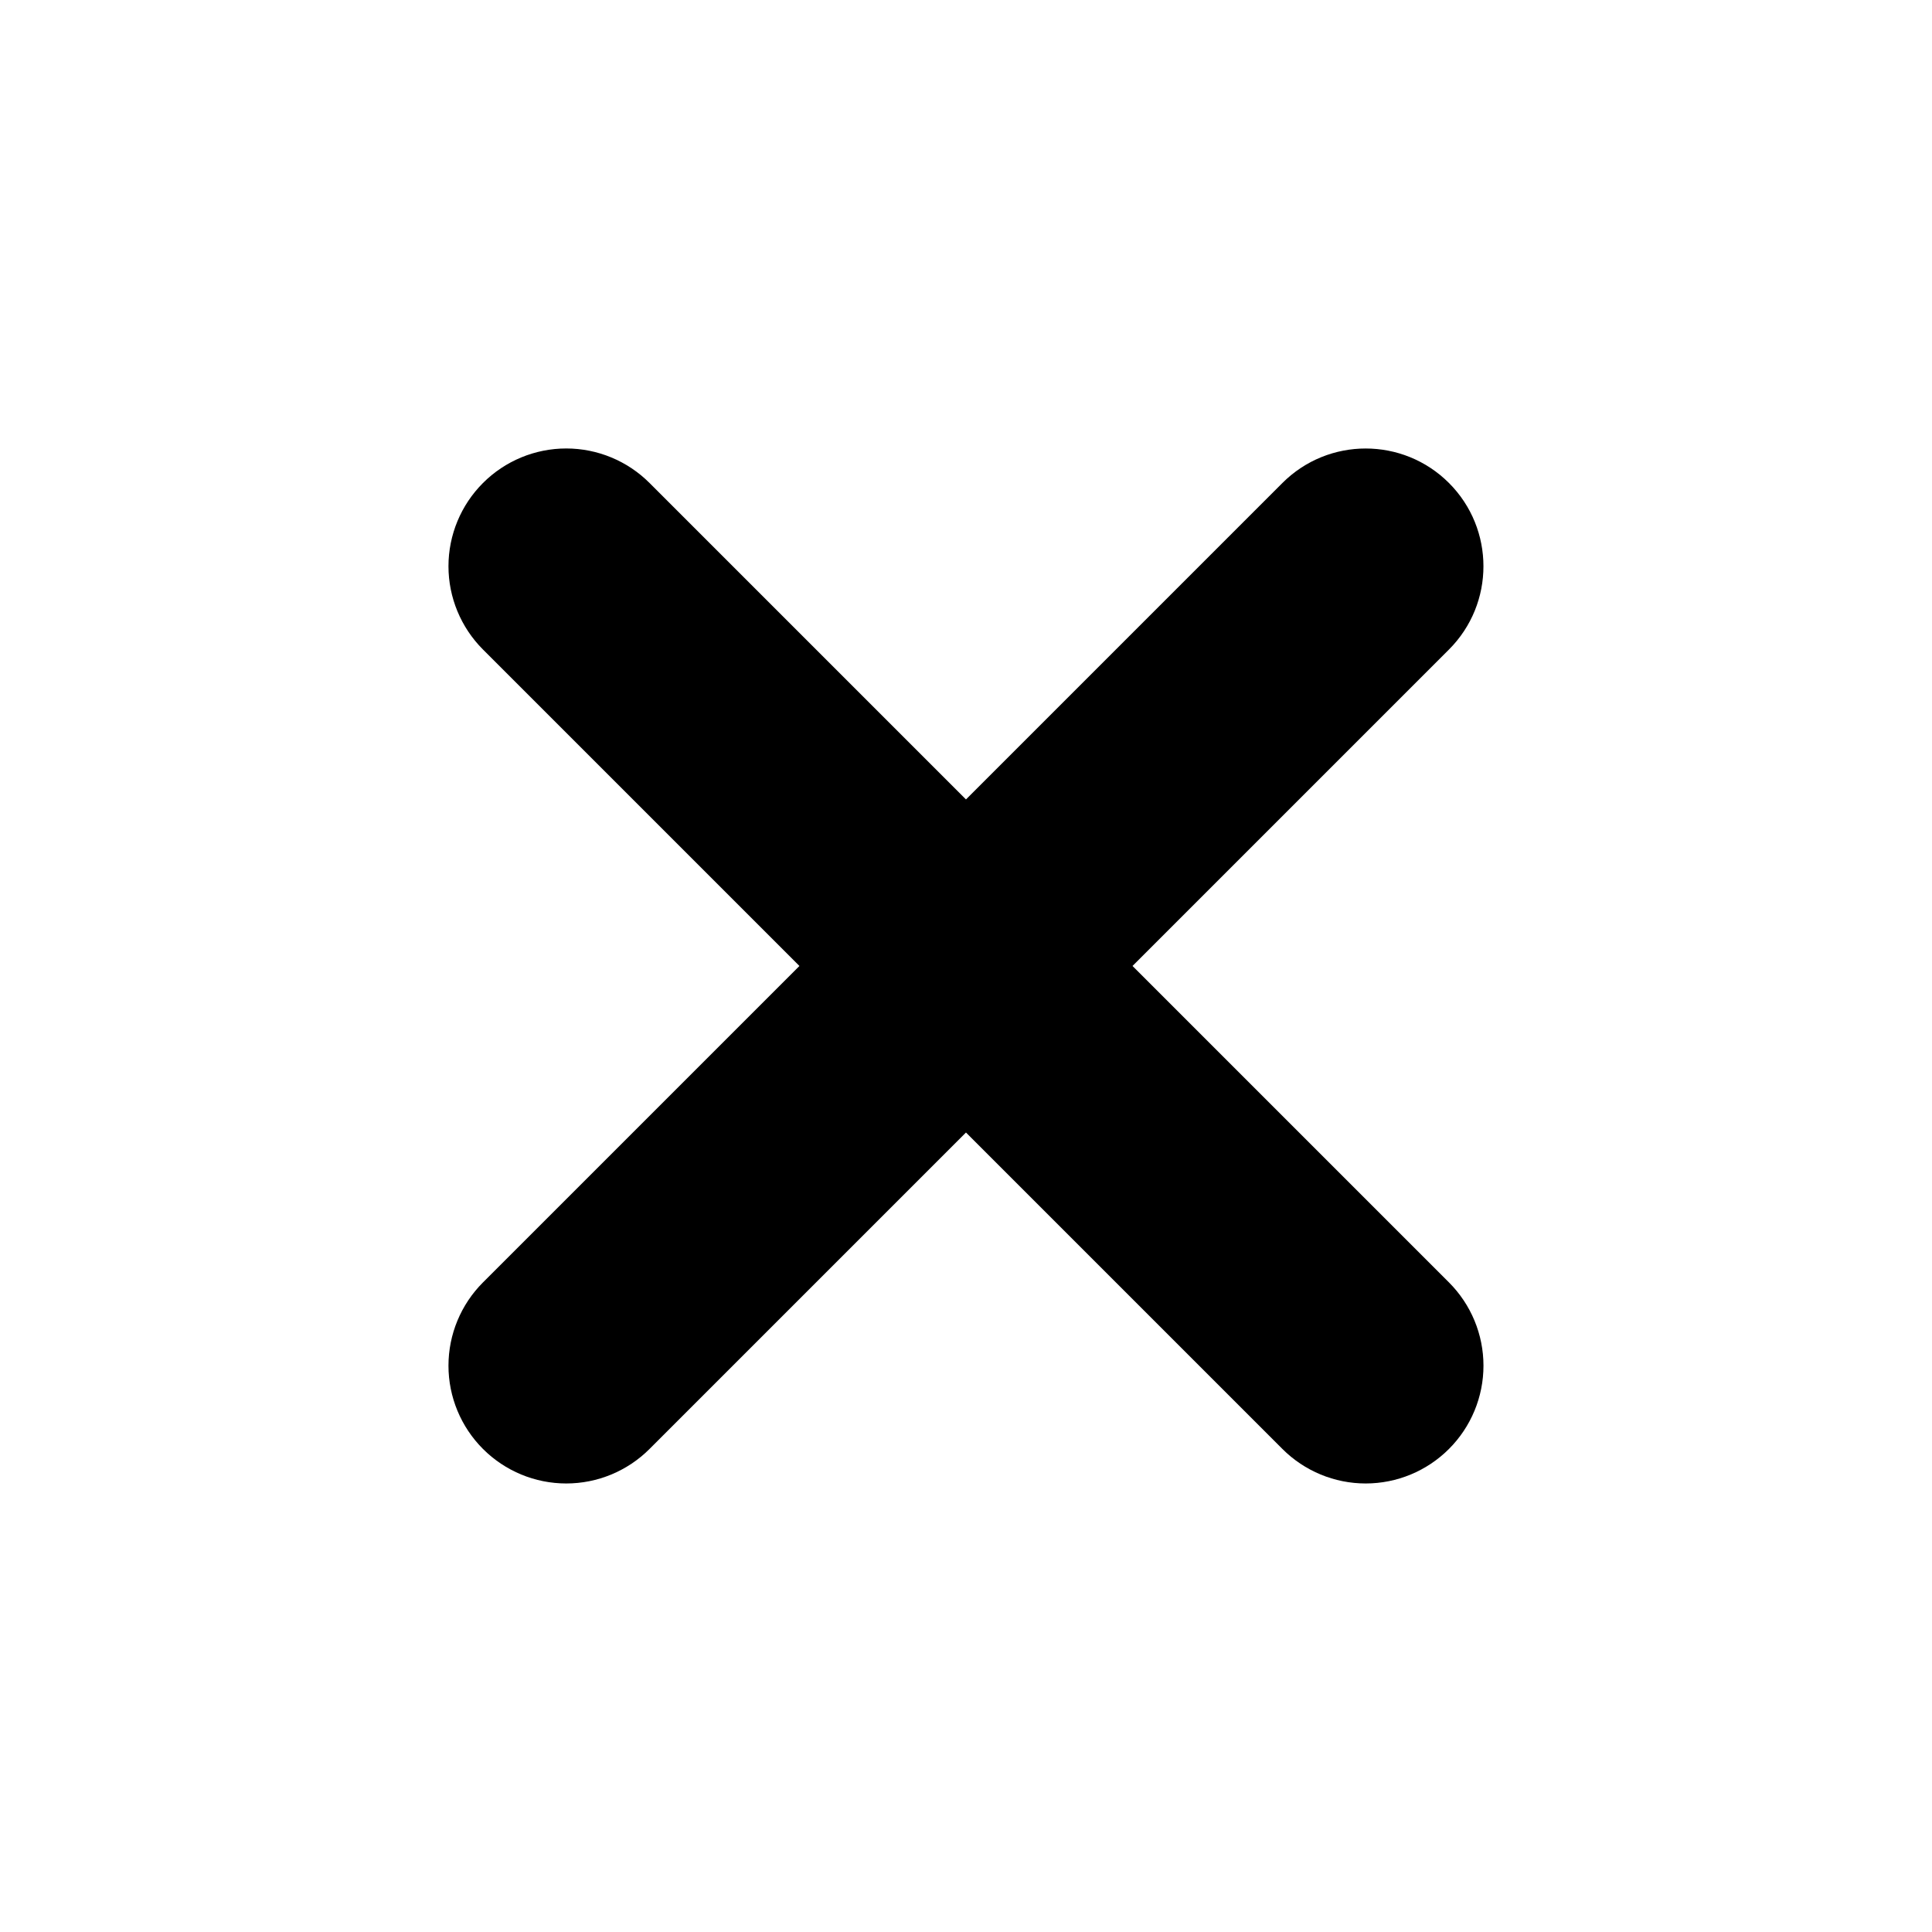
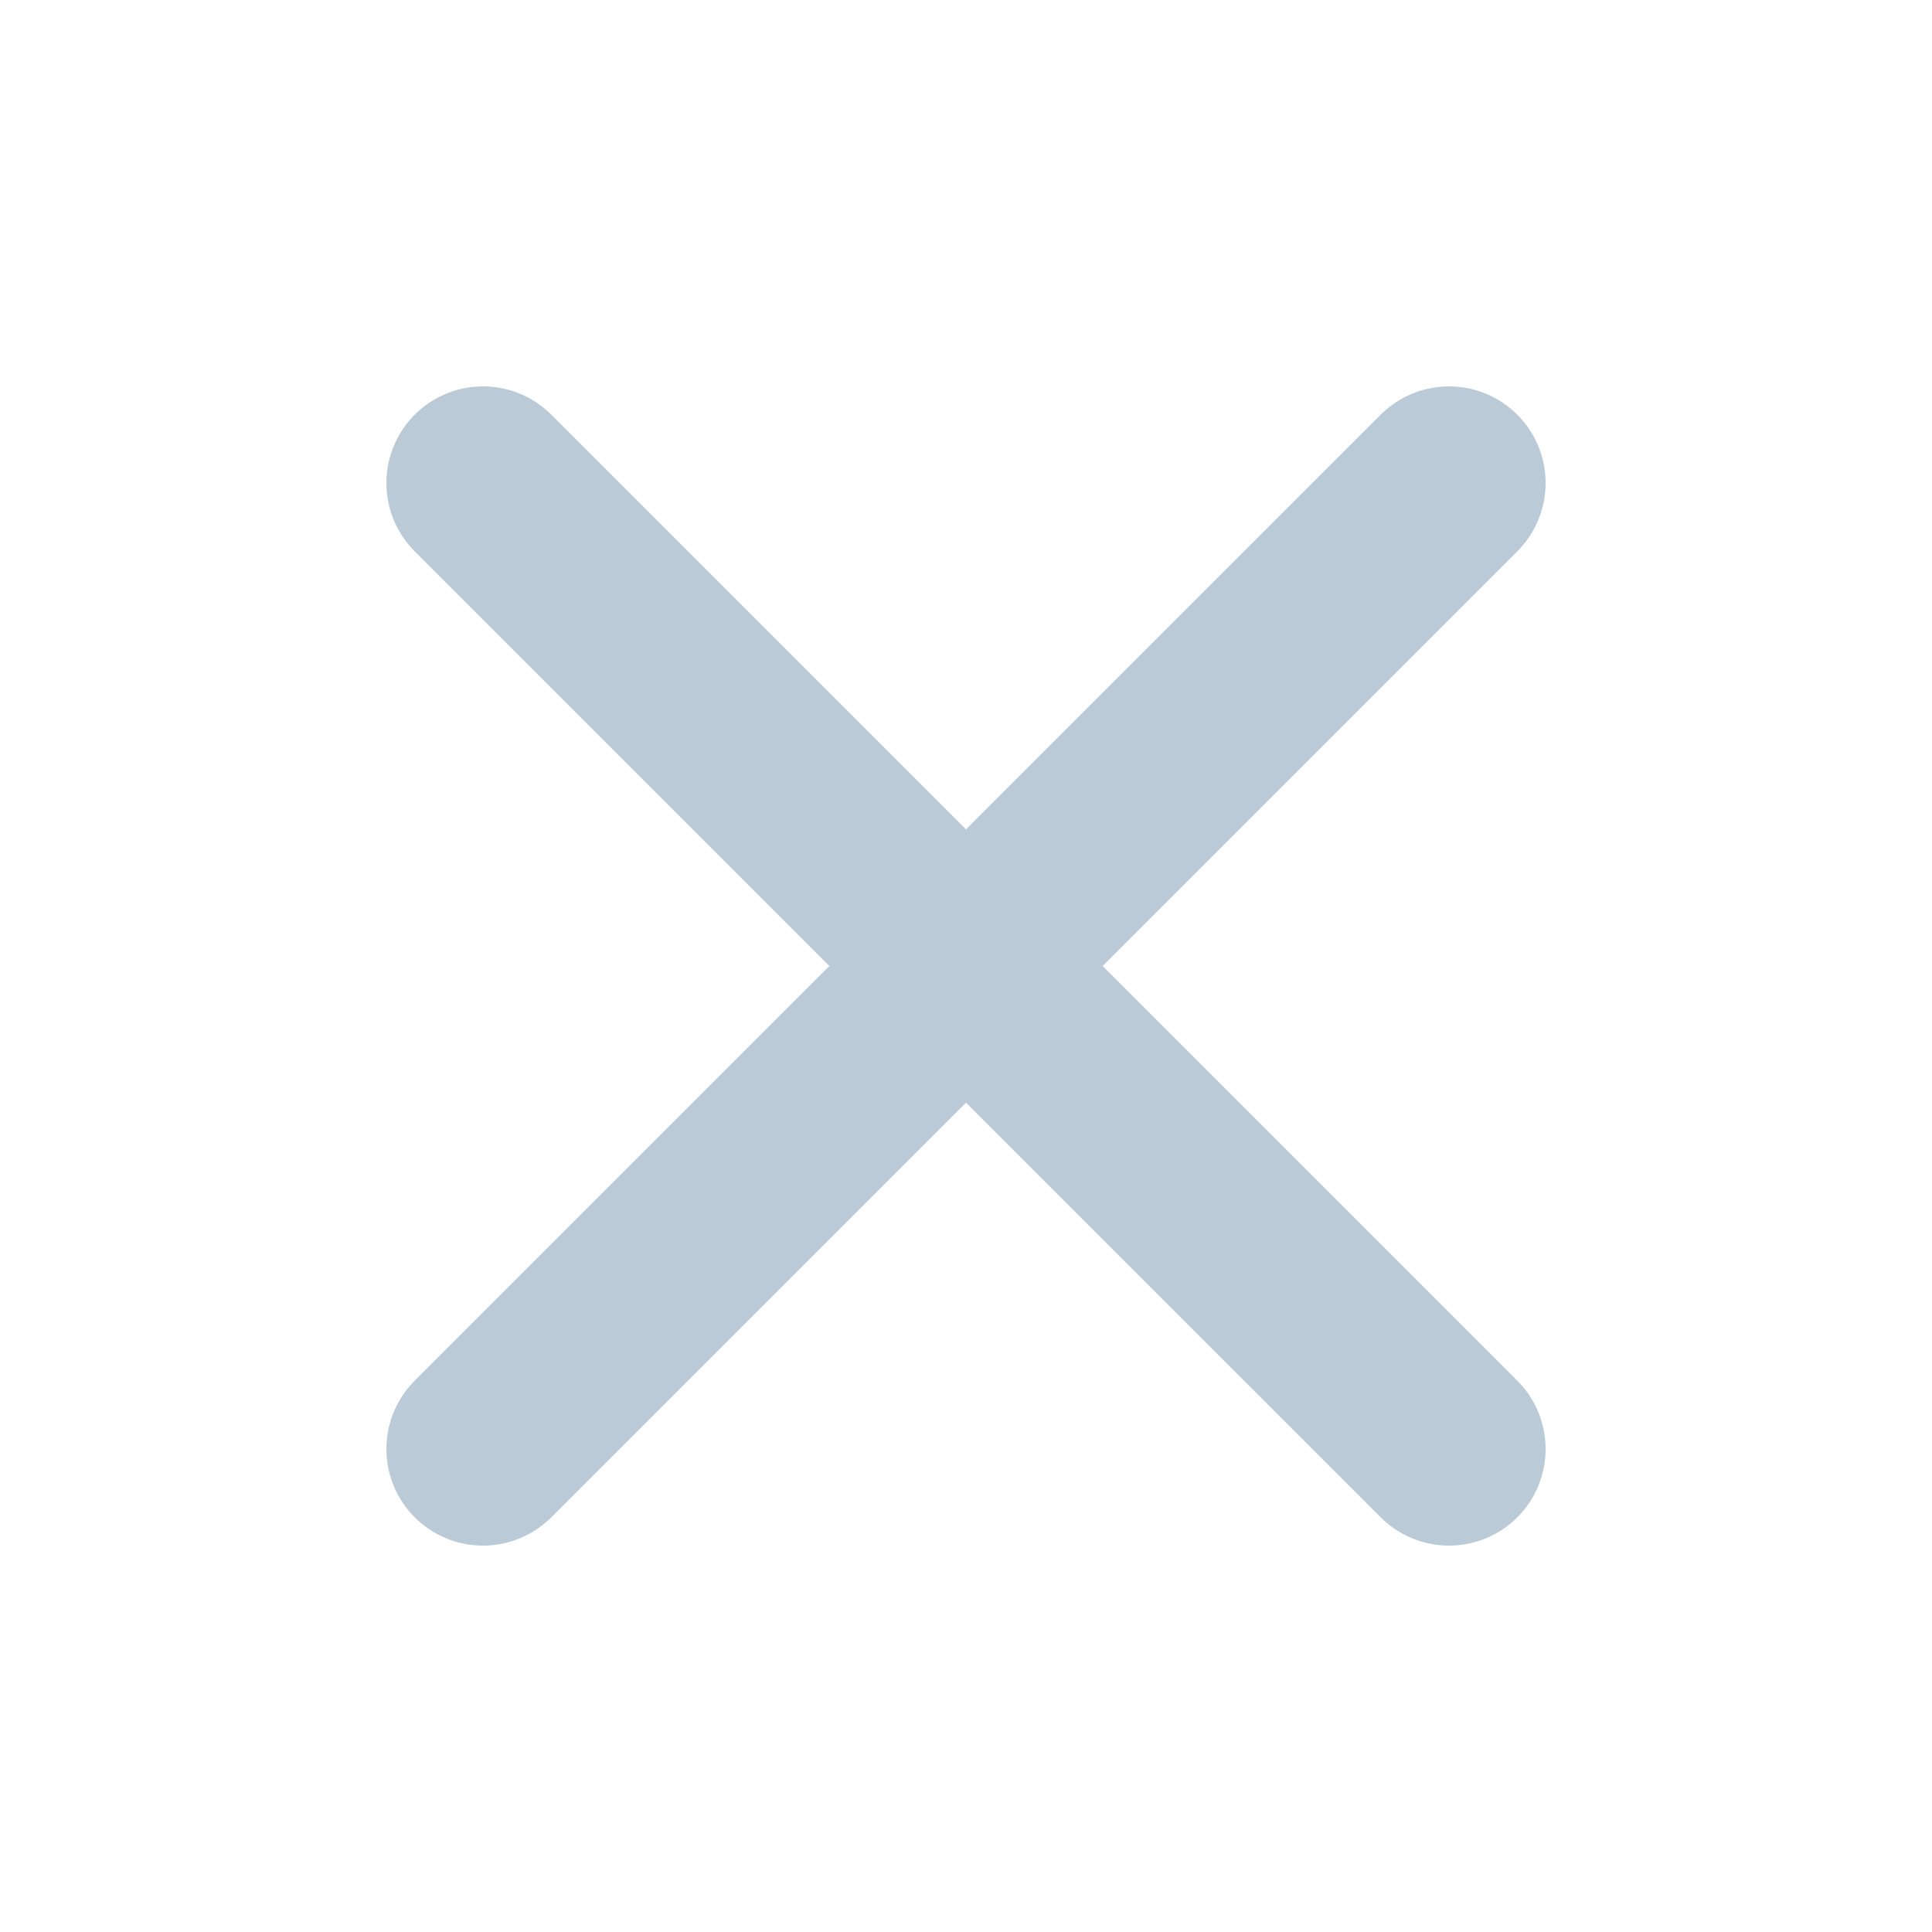
- <svg xmlns="http://www.w3.org/2000/svg" viewBox="0 0 32.017 32.017" fill="none" x="0" y="0">
-   <path id="Vector_6" d="M24.012,8.004c0.762,0.762 0.762,1.998 0,2.76l-5.244,5.244l5.244,5.244c0.366,0.366 0.572,0.862 0.572,1.38c0,0.518 -0.206,1.014 -0.572,1.38c-0.366,0.366 -0.862,0.572 -1.38,0.572c-0.518,0 -1.014,-0.206 -1.38,-0.572l-5.244,-5.244l-5.244,5.244c-0.366,0.366 -0.862,0.572 -1.38,0.572c-0.518,0 -1.014,-0.206 -1.38,-0.572c-0.366,-0.366 -0.572,-0.862 -0.572,-1.38c0,-0.518 0.206,-1.014 0.572,-1.38l5.244,-5.244l-5.244,-5.244c-0.366,-0.366 -0.572,-0.863 -0.572,-1.38c0,-0.518 0.206,-1.014 0.572,-1.38c0.366,-0.366 0.862,-0.572 1.38,-0.572c0.518,0 1.014,0.206 1.38,0.572l5.244,5.244l5.244,-5.244c0.762,-0.762 1.998,-0.762 2.76,0z" fill="currentColor" />
+ <svg xmlns="http://www.w3.org/2000/svg" width="24" height="24" viewBox="0 0 24 24" fill="none" stroke="#BACAD6" stroke-width="2.4" stroke-linecap="round" stroke-linejoin="round">
+   <path d="M18 6 6 18" />
+   <path d="m6 6 12 12" />
</svg>
